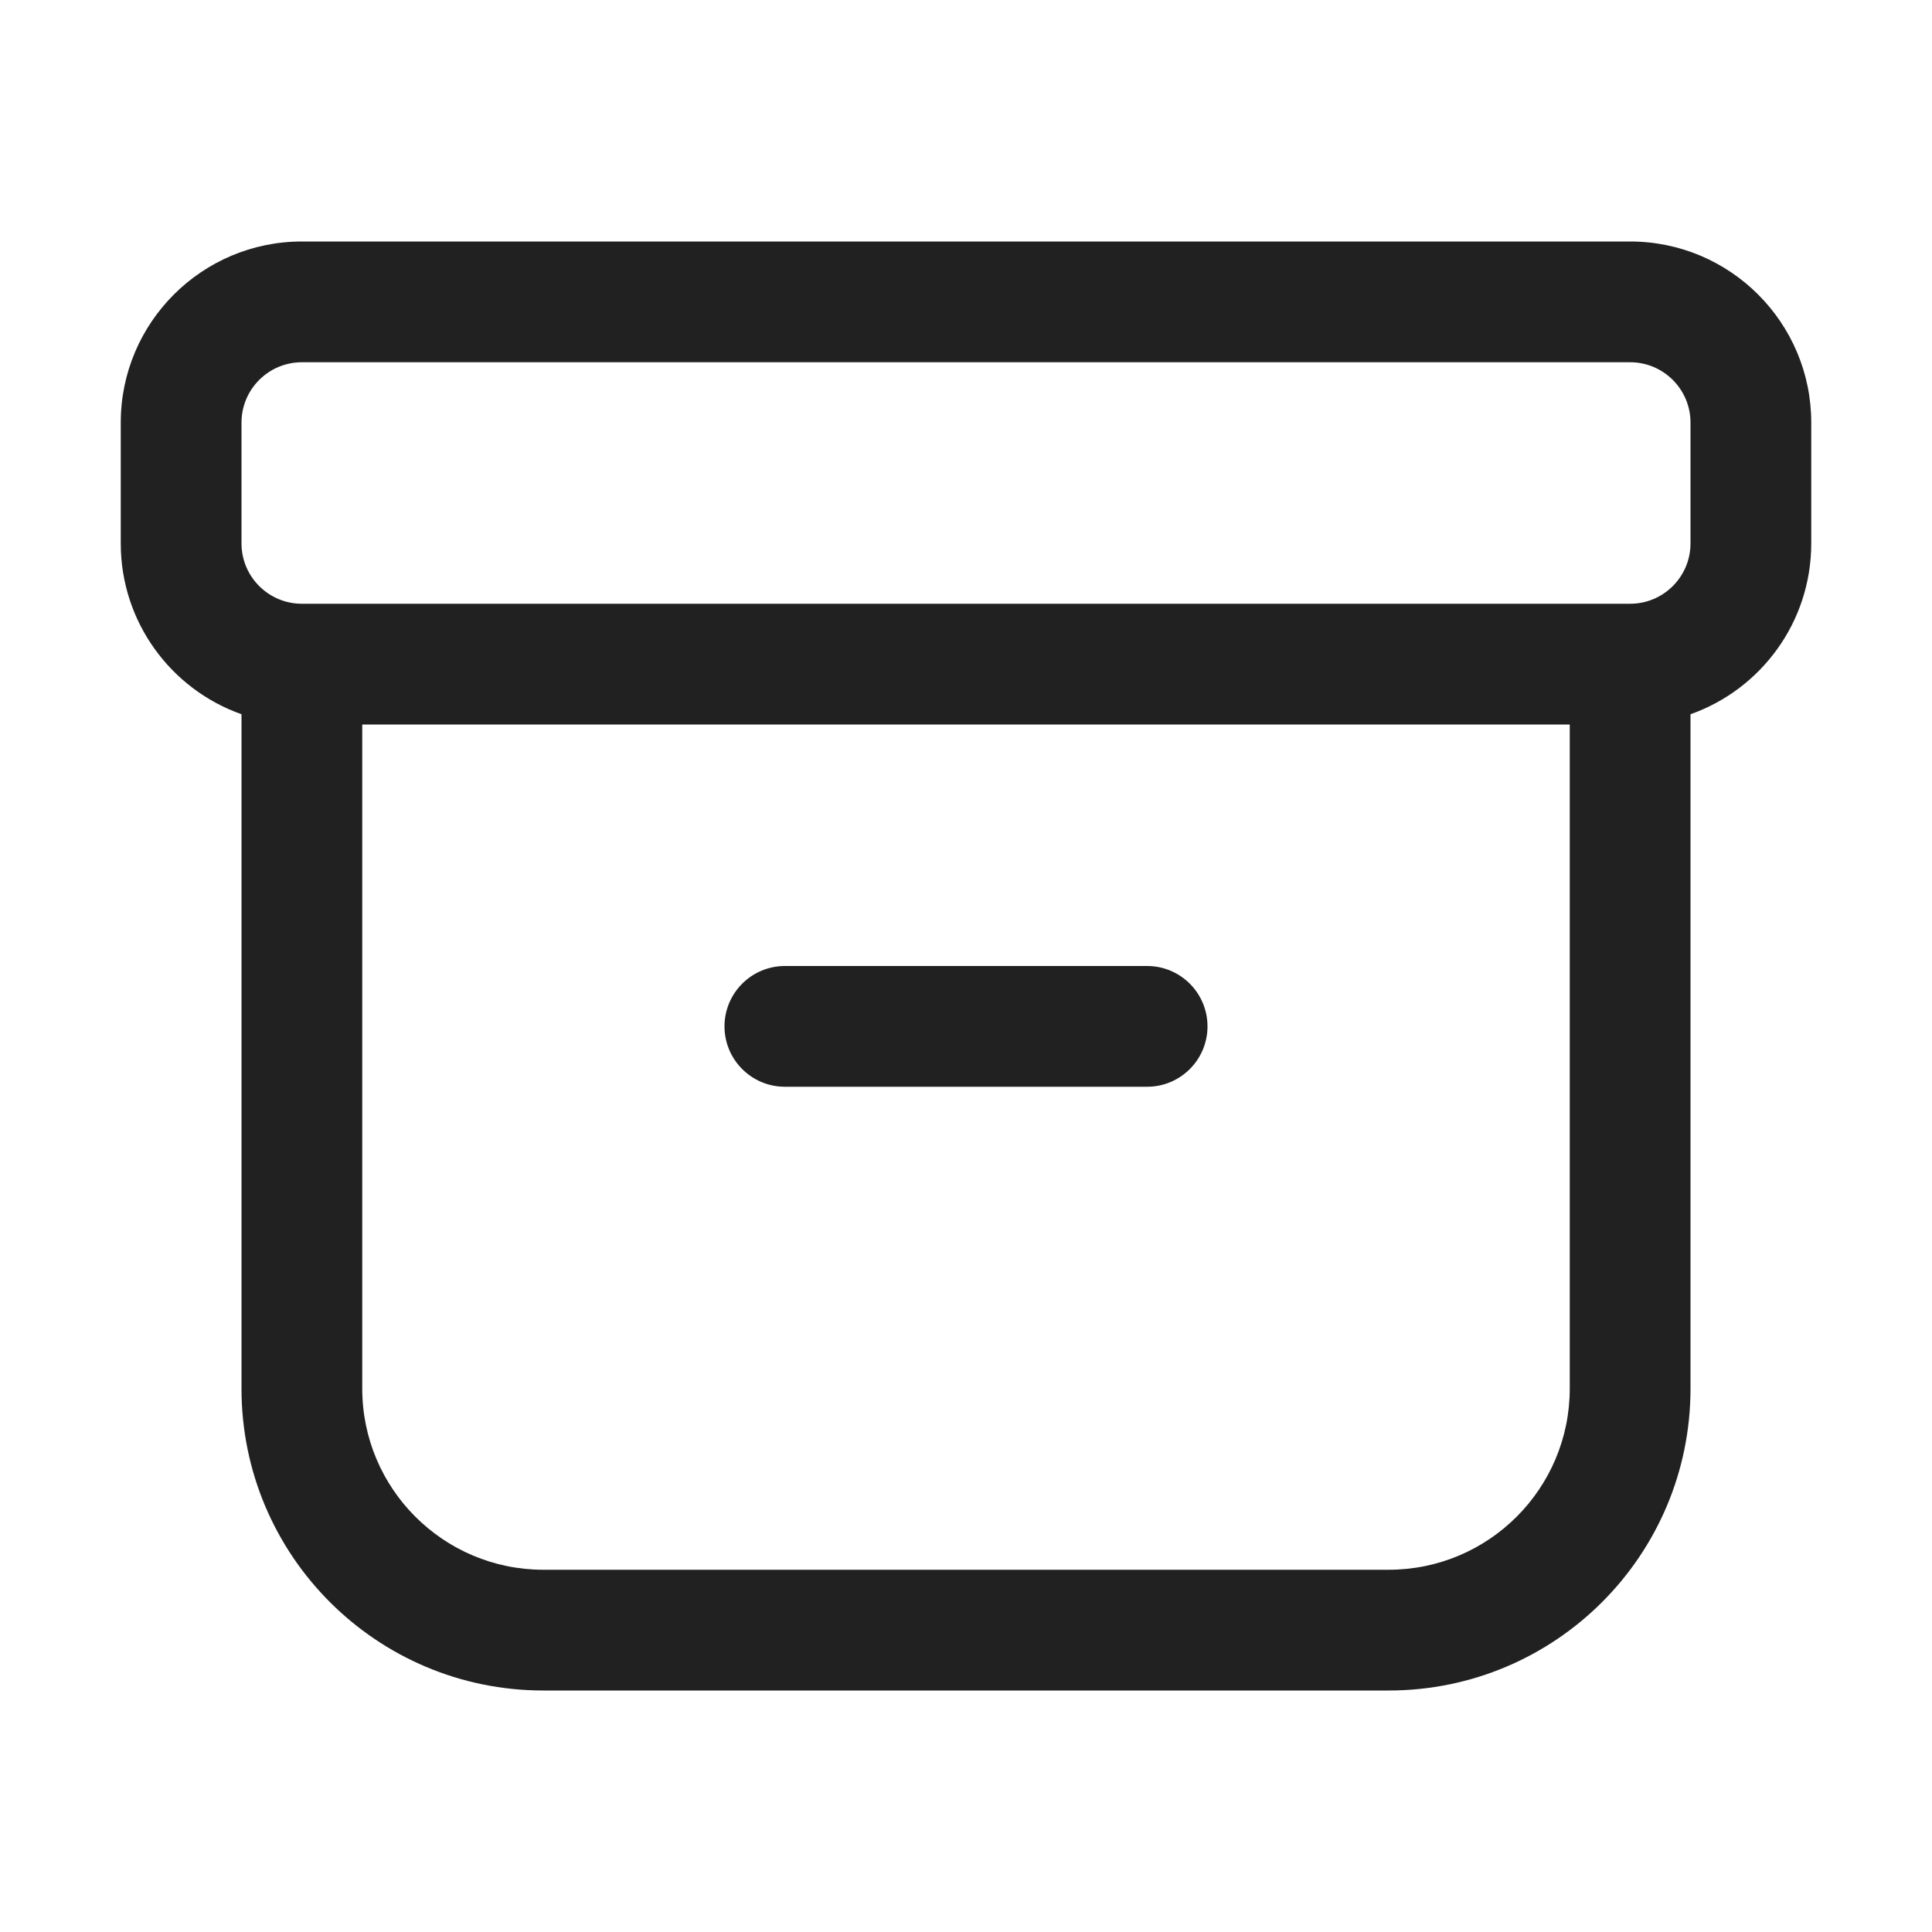
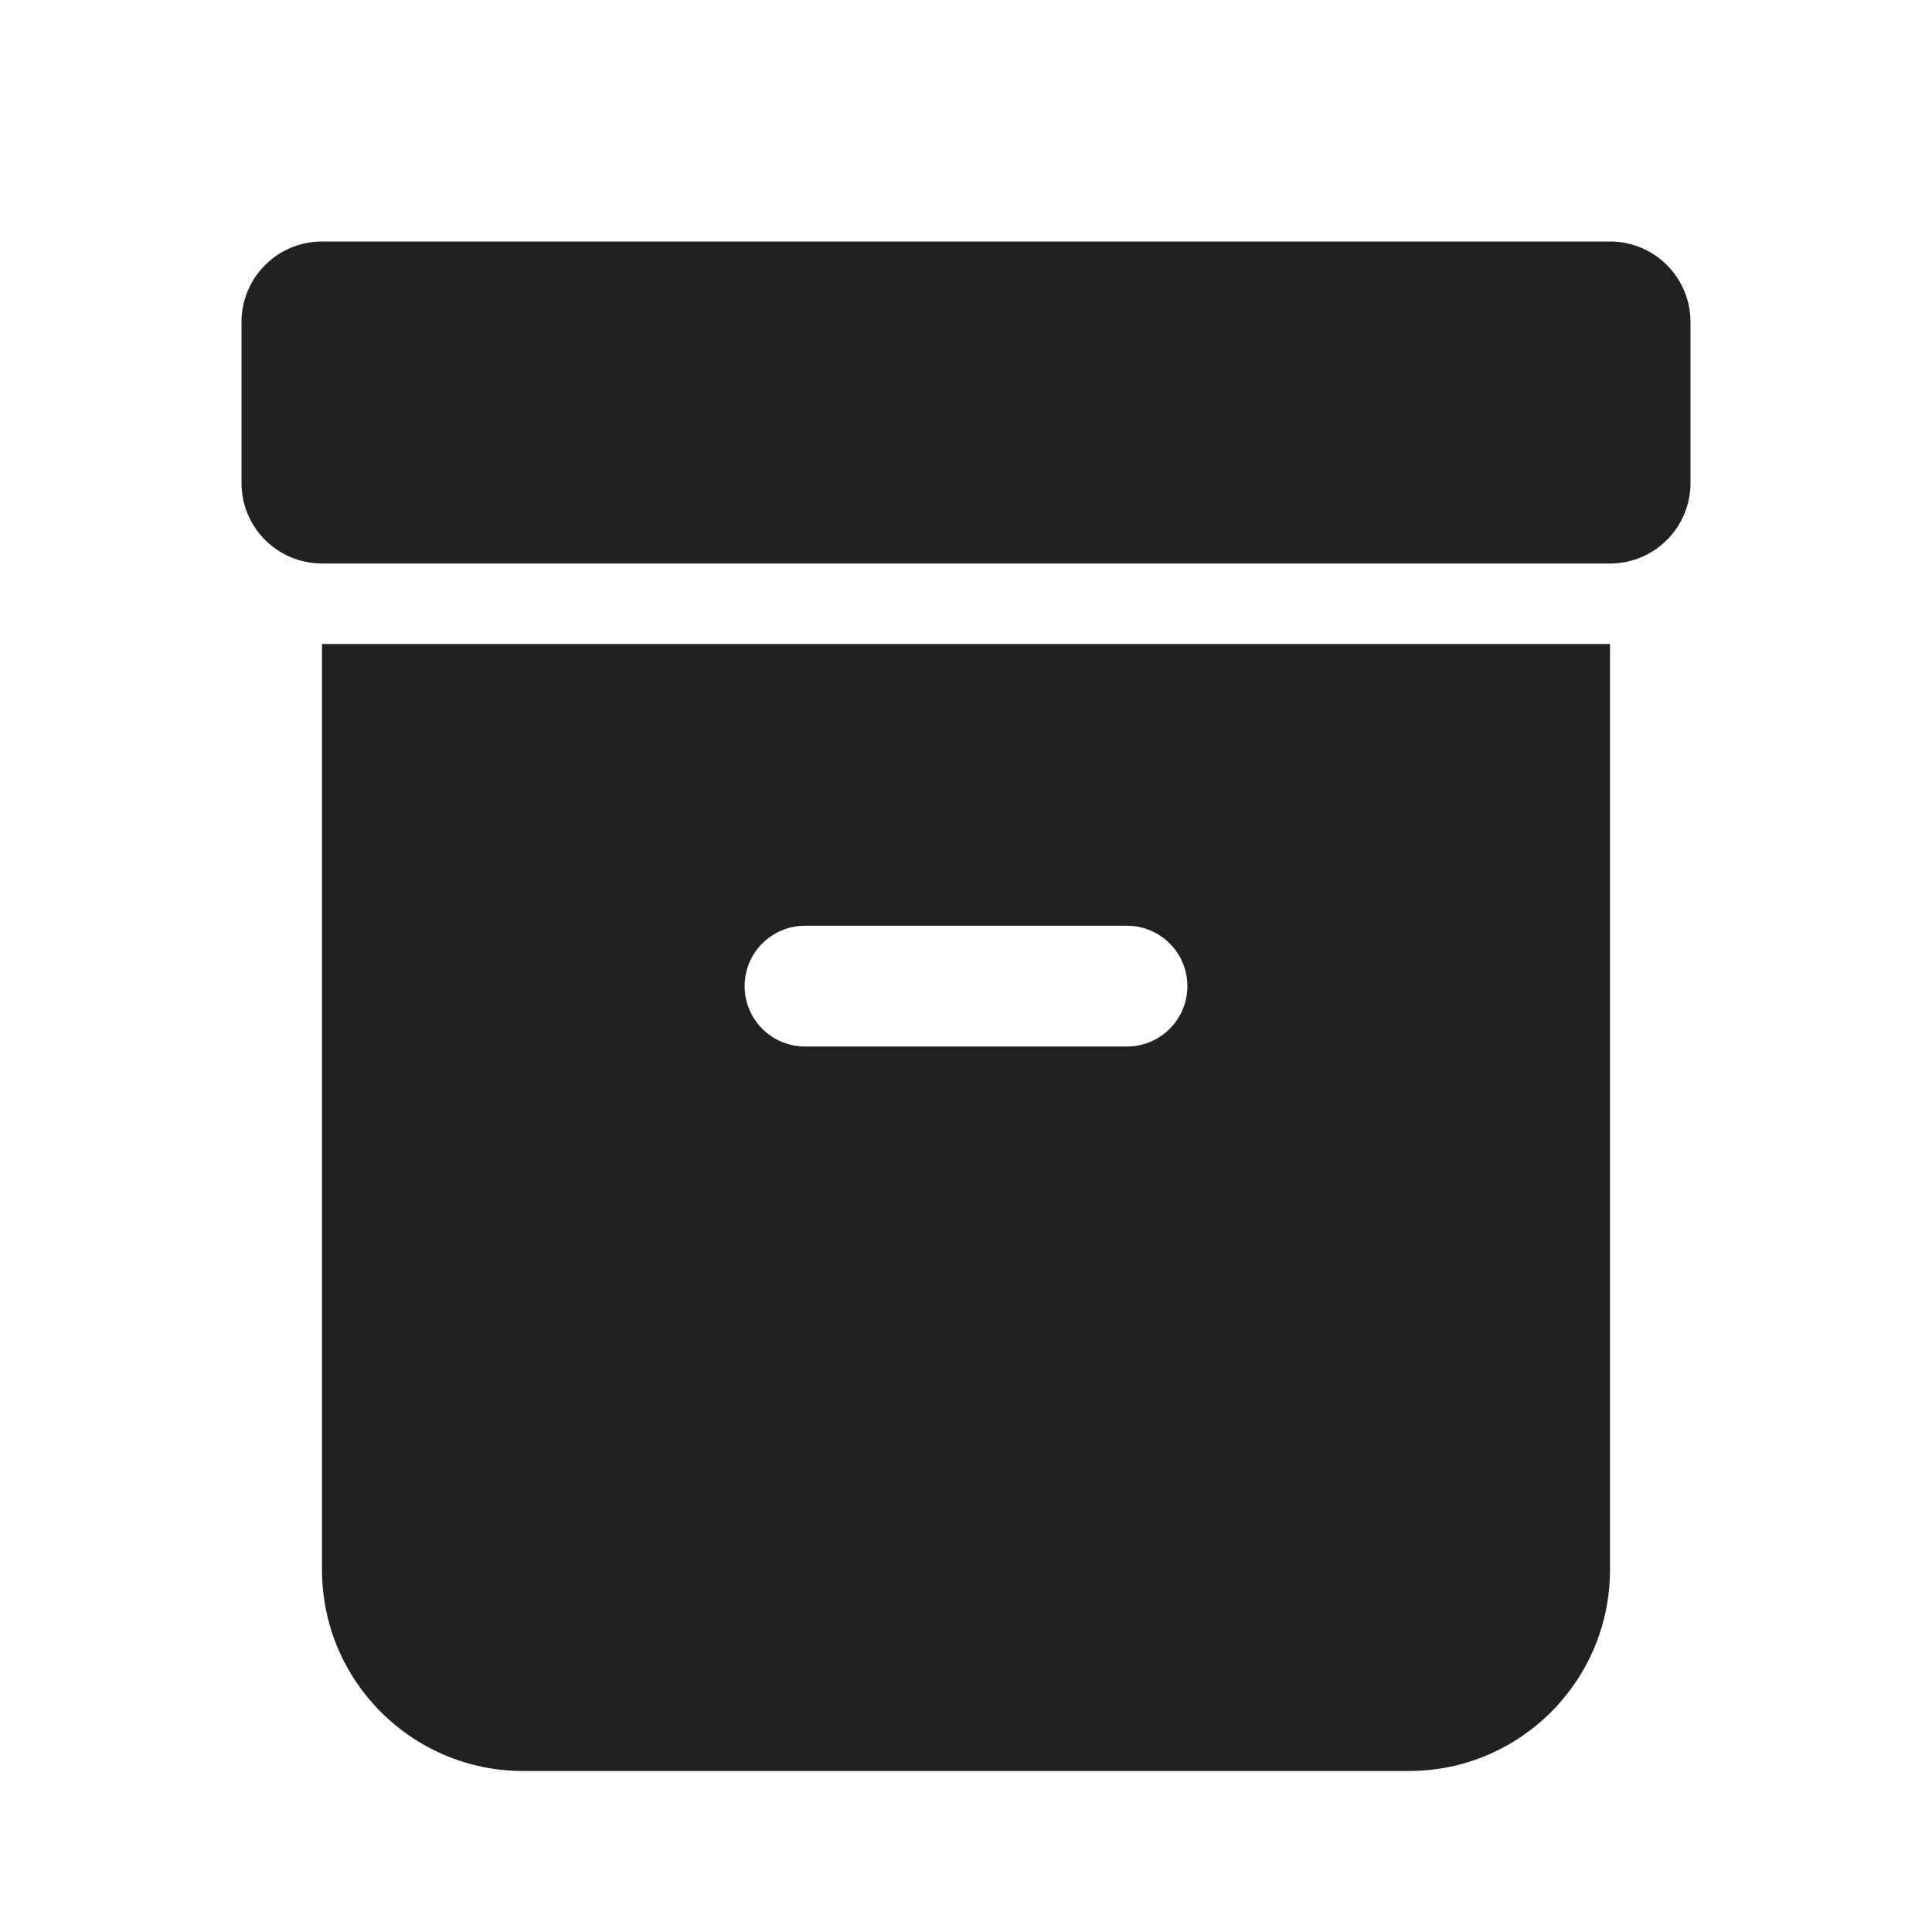
- <svg xmlns="http://www.w3.org/2000/svg" width="16" height="16" viewBox="0 0 16 16" fill="none">
-   <path d="M6.5 8C6.224 8 6 8.224 6 8.5C6 8.776 6.224 9 6.5 9H9.5C9.776 9 10 8.776 10 8.5C10 8.224 9.776 8 9.5 8H6.5ZM1 3.5C1 2.672 1.672 2 2.5 2H13.5C14.328 2 15 2.672 15 3.5V4.5C15 5.153 14.583 5.709 14 5.915V11.5C14 12.881 12.881 14 11.5 14H4.5C3.119 14 2 12.881 2 11.5V5.915C1.417 5.709 1 5.153 1 4.5V3.5ZM2.5 3C2.224 3 2 3.224 2 3.5V4.5C2 4.776 2.224 5 2.5 5H13.5C13.776 5 14 4.776 14 4.5V3.5C14 3.224 13.776 3 13.5 3H2.5ZM3 6V11.5C3 12.328 3.672 13 4.5 13H11.5C12.328 13 13 12.328 13 11.5V6H3Z" fill="#212121" />
+ <svg xmlns="http://www.w3.org/2000/svg" width="24" height="24" fill="none" viewBox="0 0 24 24">
+   <path d="M20 8v11.5a2.5 2.5 0 0 1-2.5 2.5h-11A2.5 2.5 0 0 1 4 19.5V8h16Zm-6 3.5h-4a.75.75 0 0 0 0 1.5h4a.75.75 0 0 0 0-1.5ZM20 3a1 1 0 0 1 1 1v2a1 1 0 0 1-1 1H4a1 1 0 0 1-1-1V4a1 1 0 0 1 1-1h16Z" fill="#212121" />
</svg>
